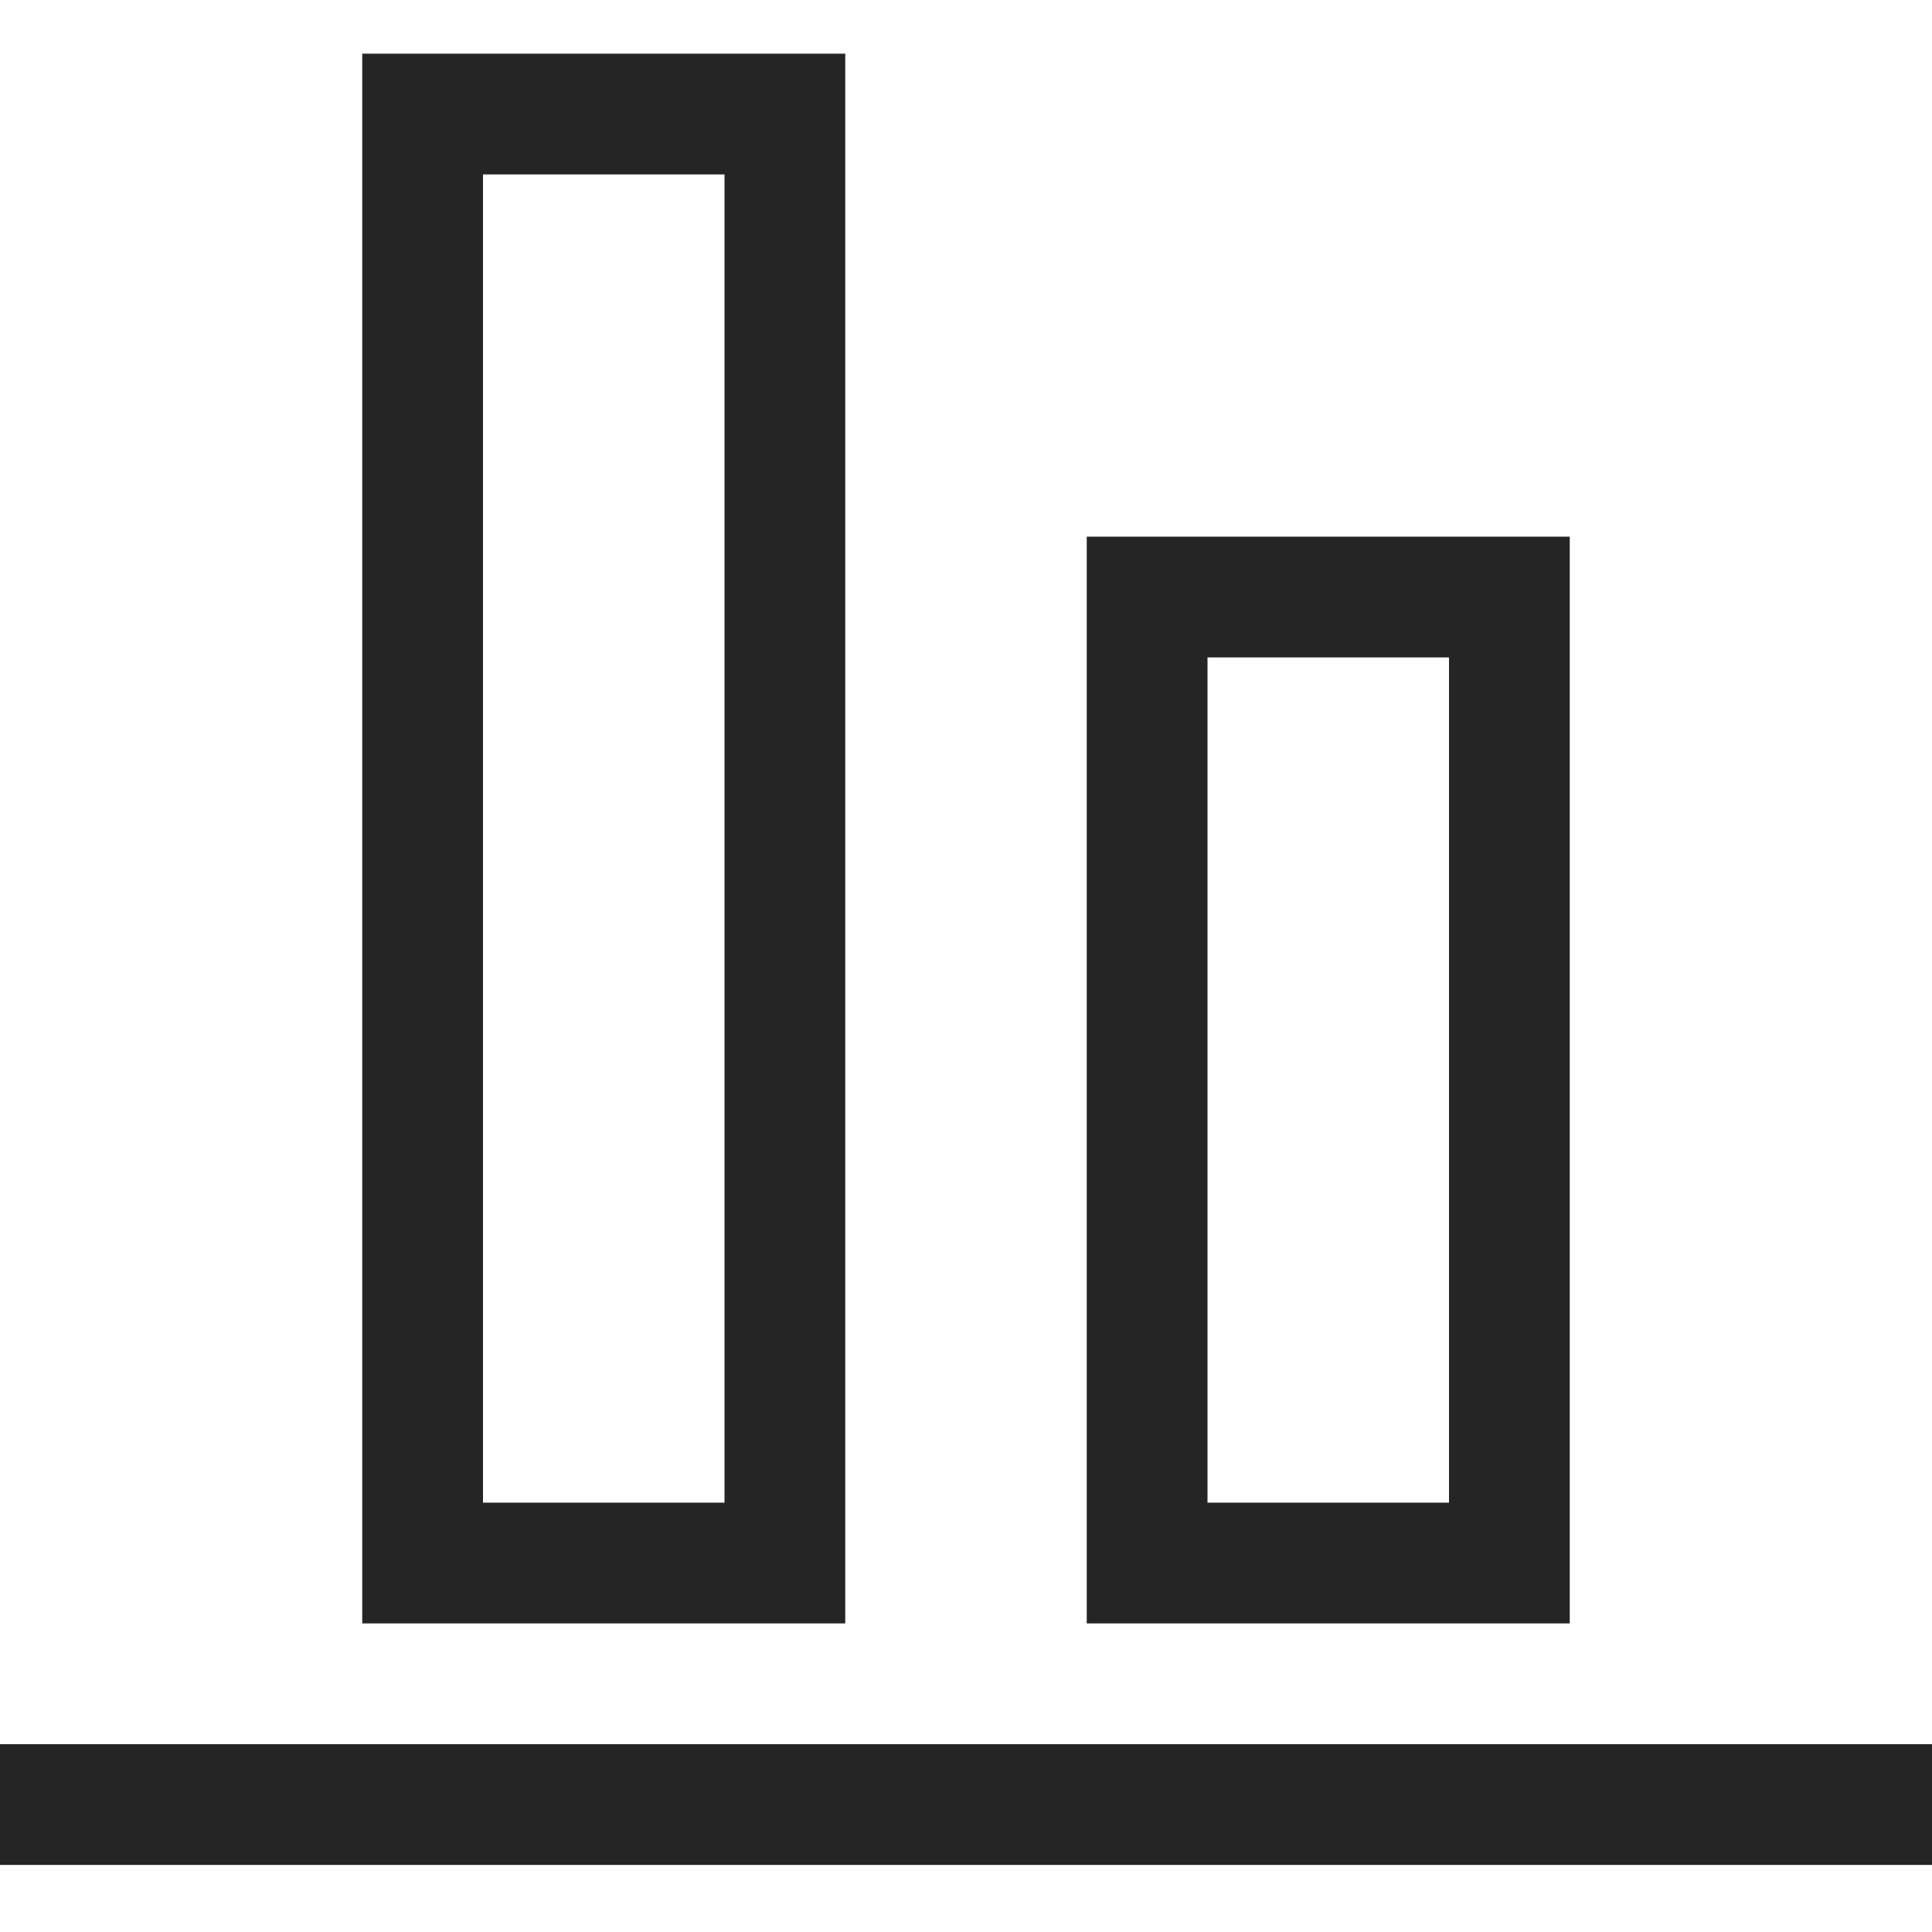
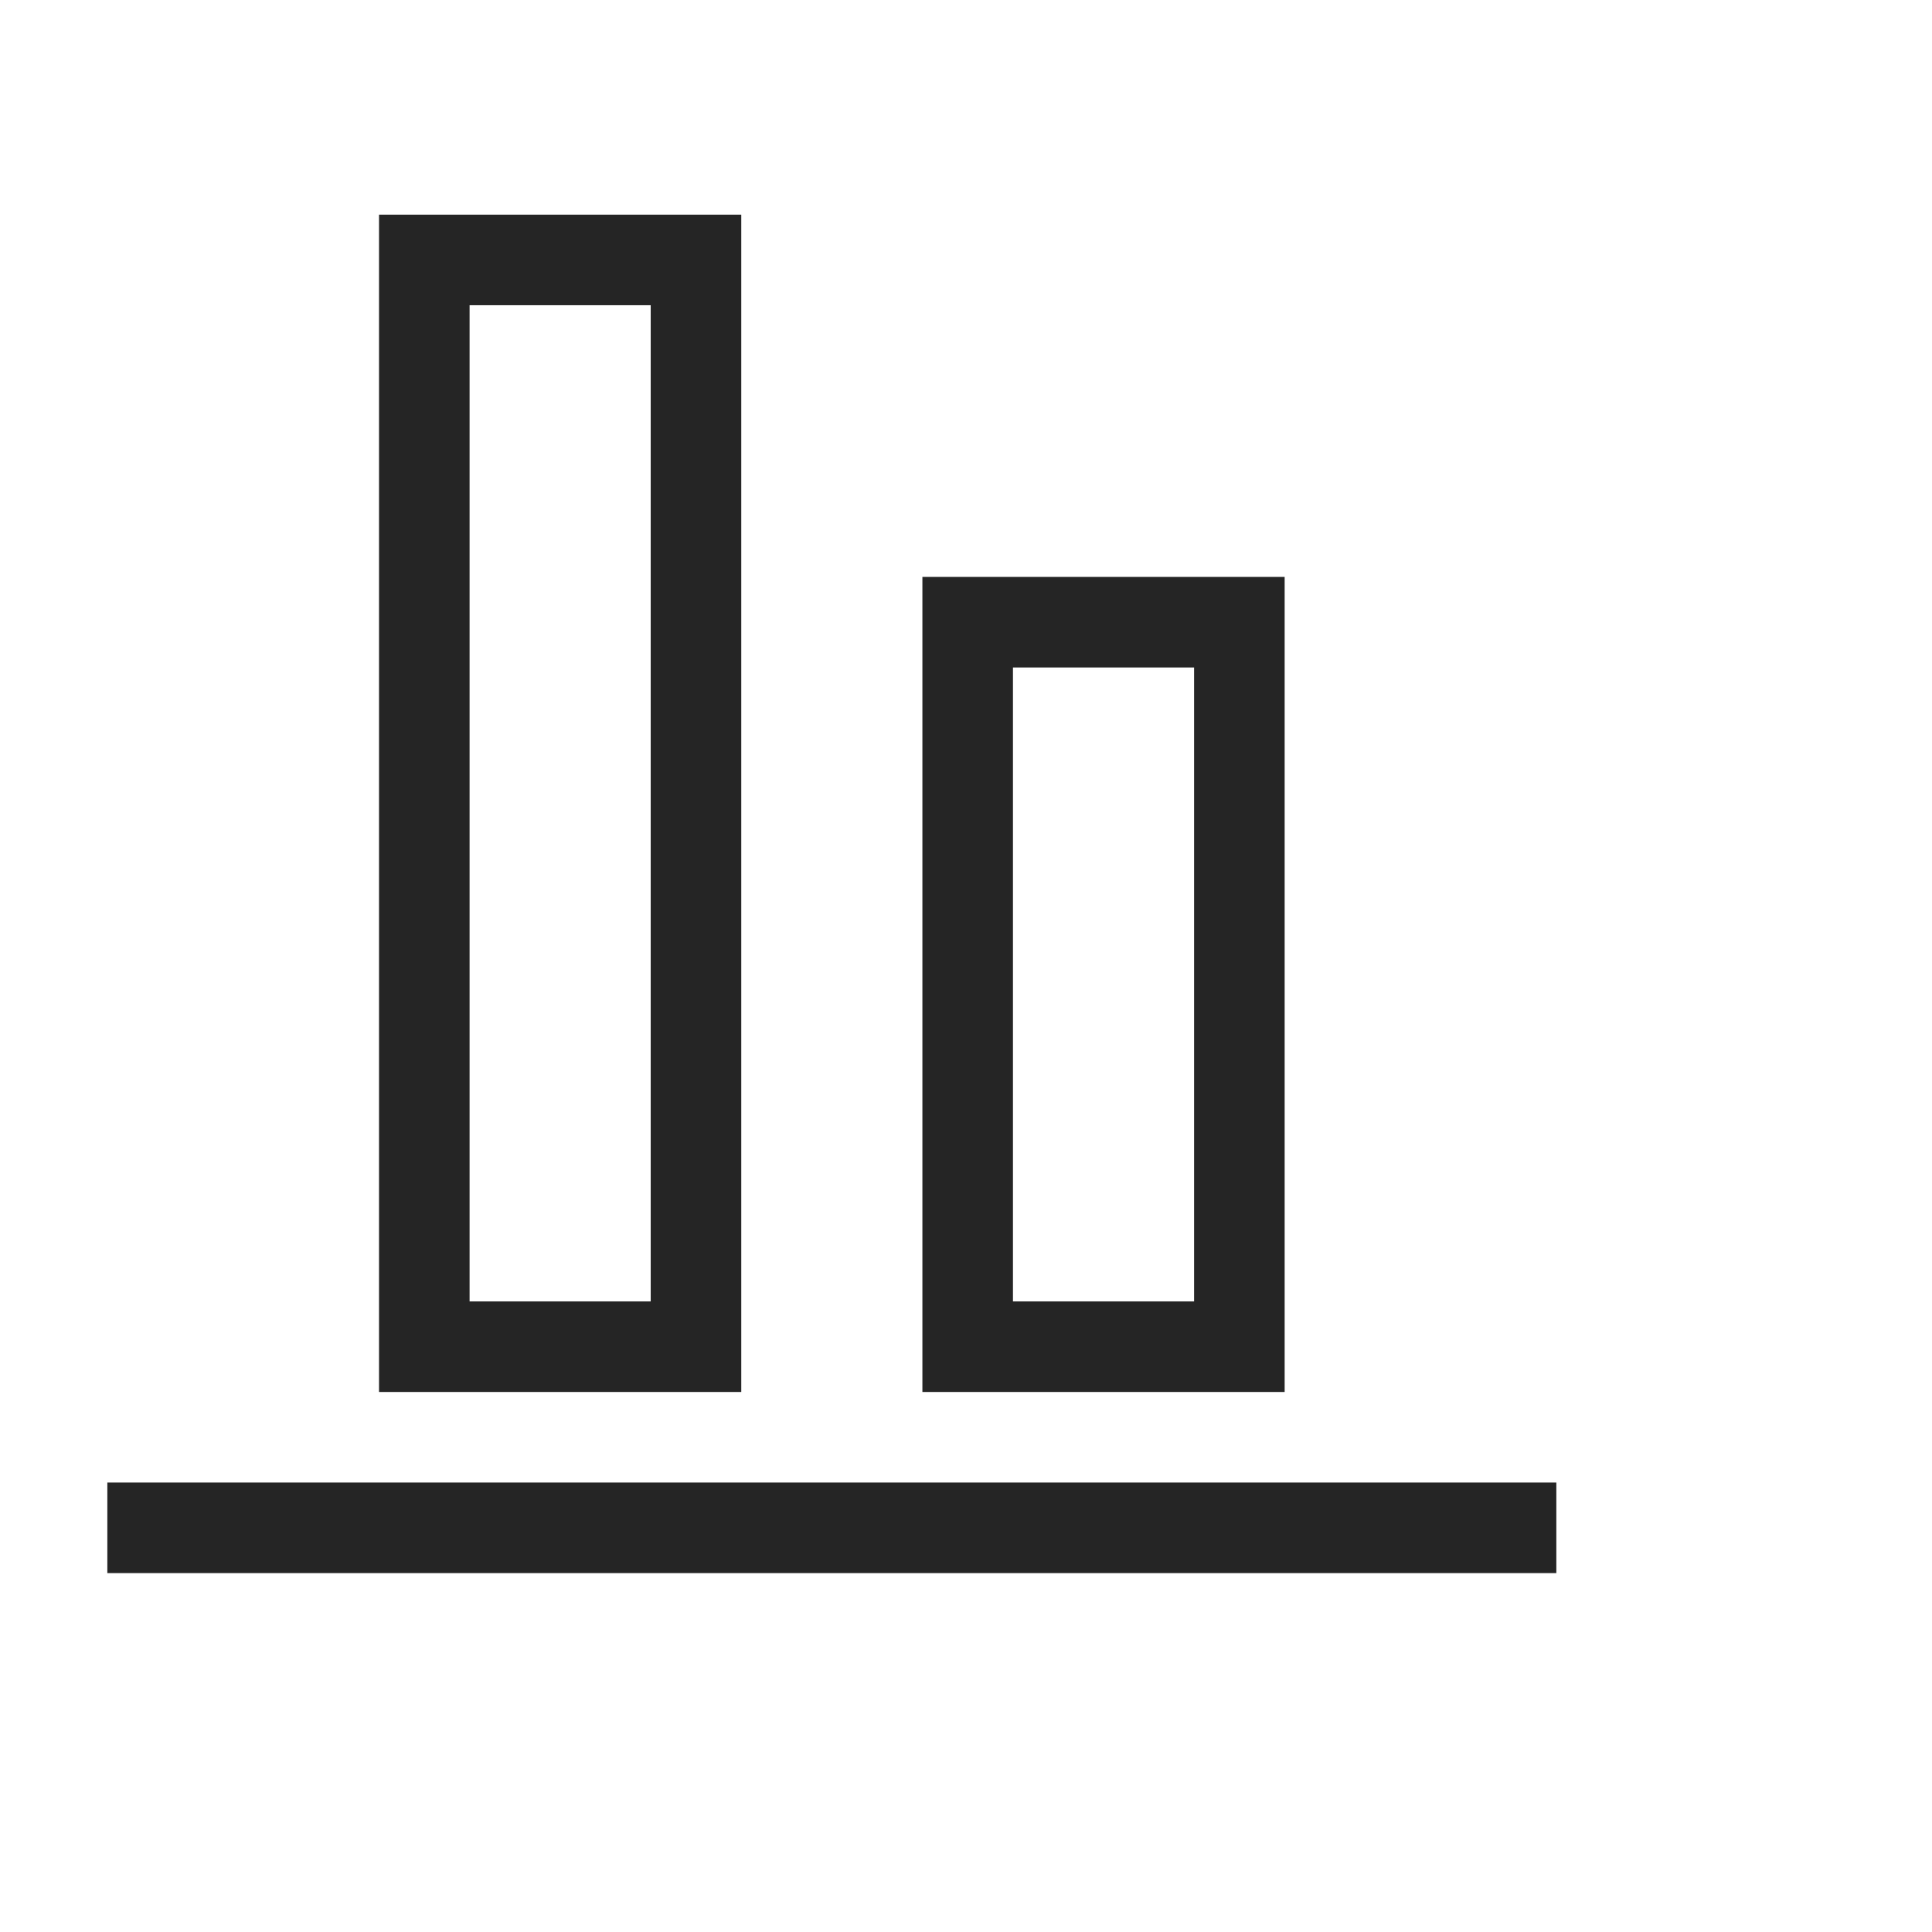
<svg xmlns="http://www.w3.org/2000/svg" width="32" height="32" viewBox="0 0 18 17" fill="none">
-   <path d="M18 15.75V16.875H0V15.75H18ZM14.625 14.625H10.125V4.5H14.625V14.625ZM13.5 5.625H11.25V13.5H13.5V5.625ZM7.875 14.625H3.375V0H7.875V14.625ZM6.75 1.125H4.5V13.5H6.75V1.125Z" fill="#252525" />
+   <path transform="translate(1, 1.5) scale(0.75)" d="M18 15.75V16.875H0V15.75H18ZM14.625 14.625H10.125V4.5H14.625V14.625ZM13.5 5.625H11.25V13.5H13.5V5.625ZM7.875 14.625H3.375V0H7.875V14.625ZM6.75 1.125H4.5V13.5H6.75V1.125Z" fill="#252525" />
</svg>
